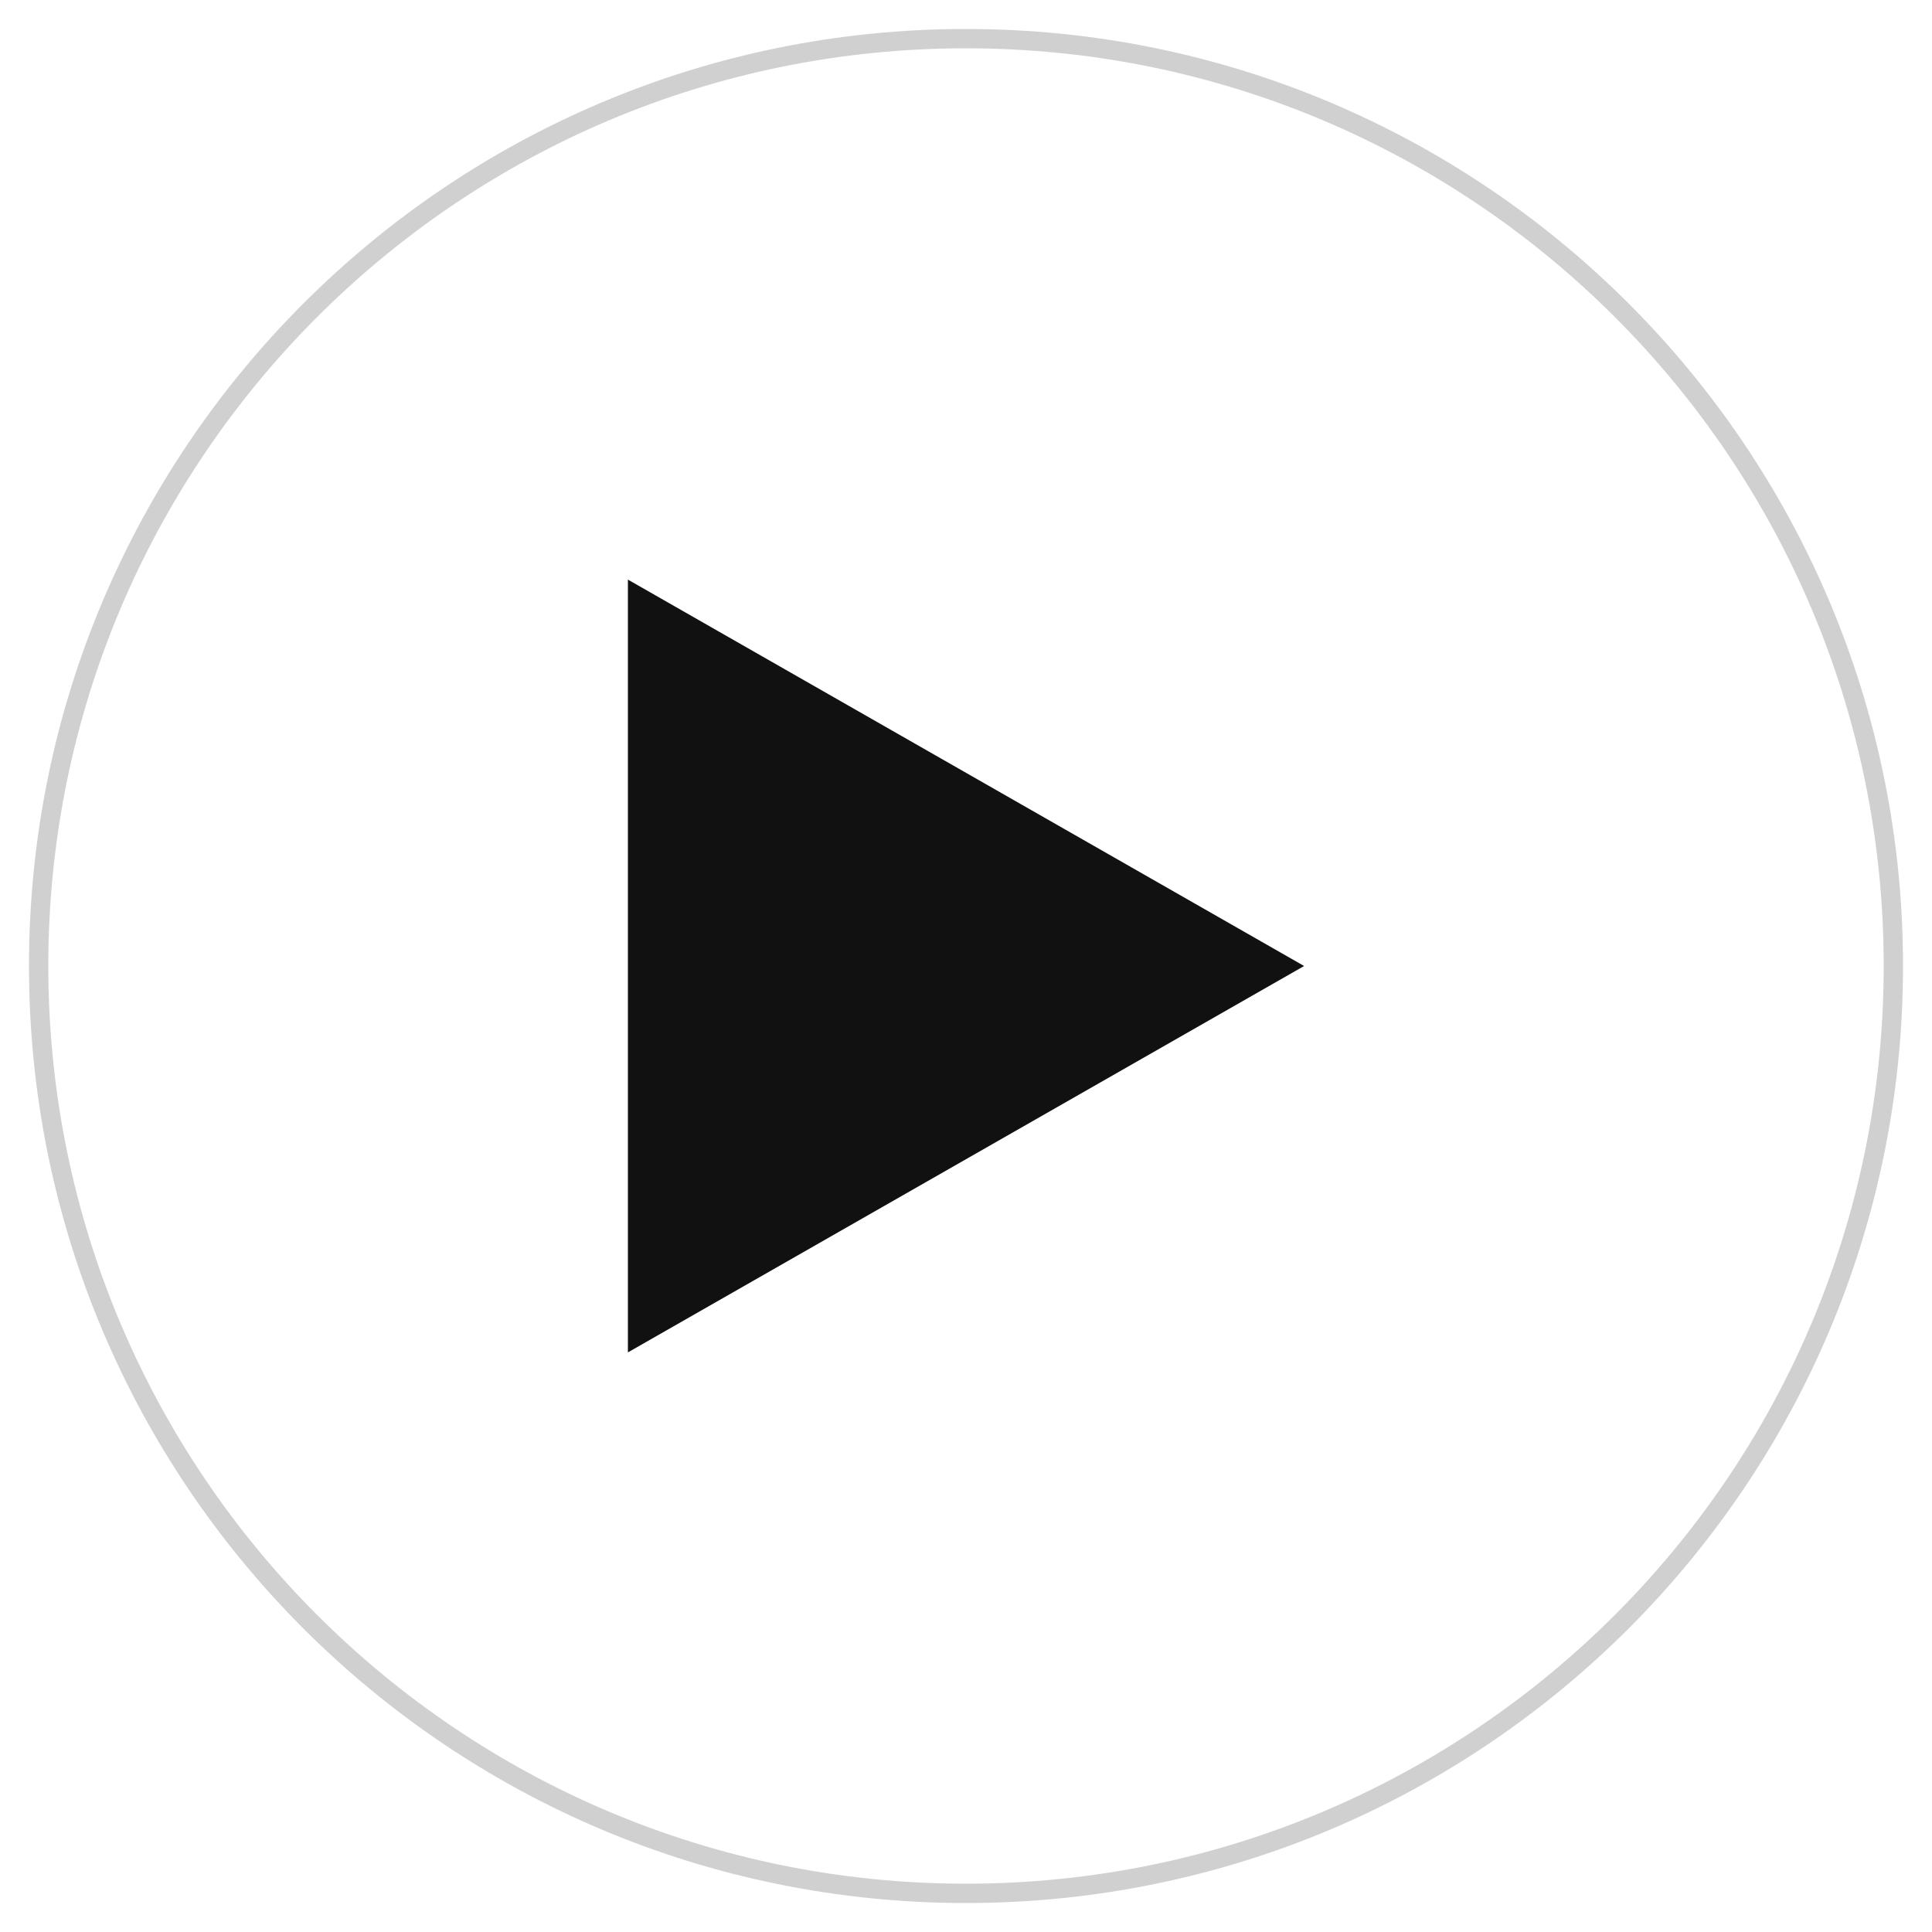
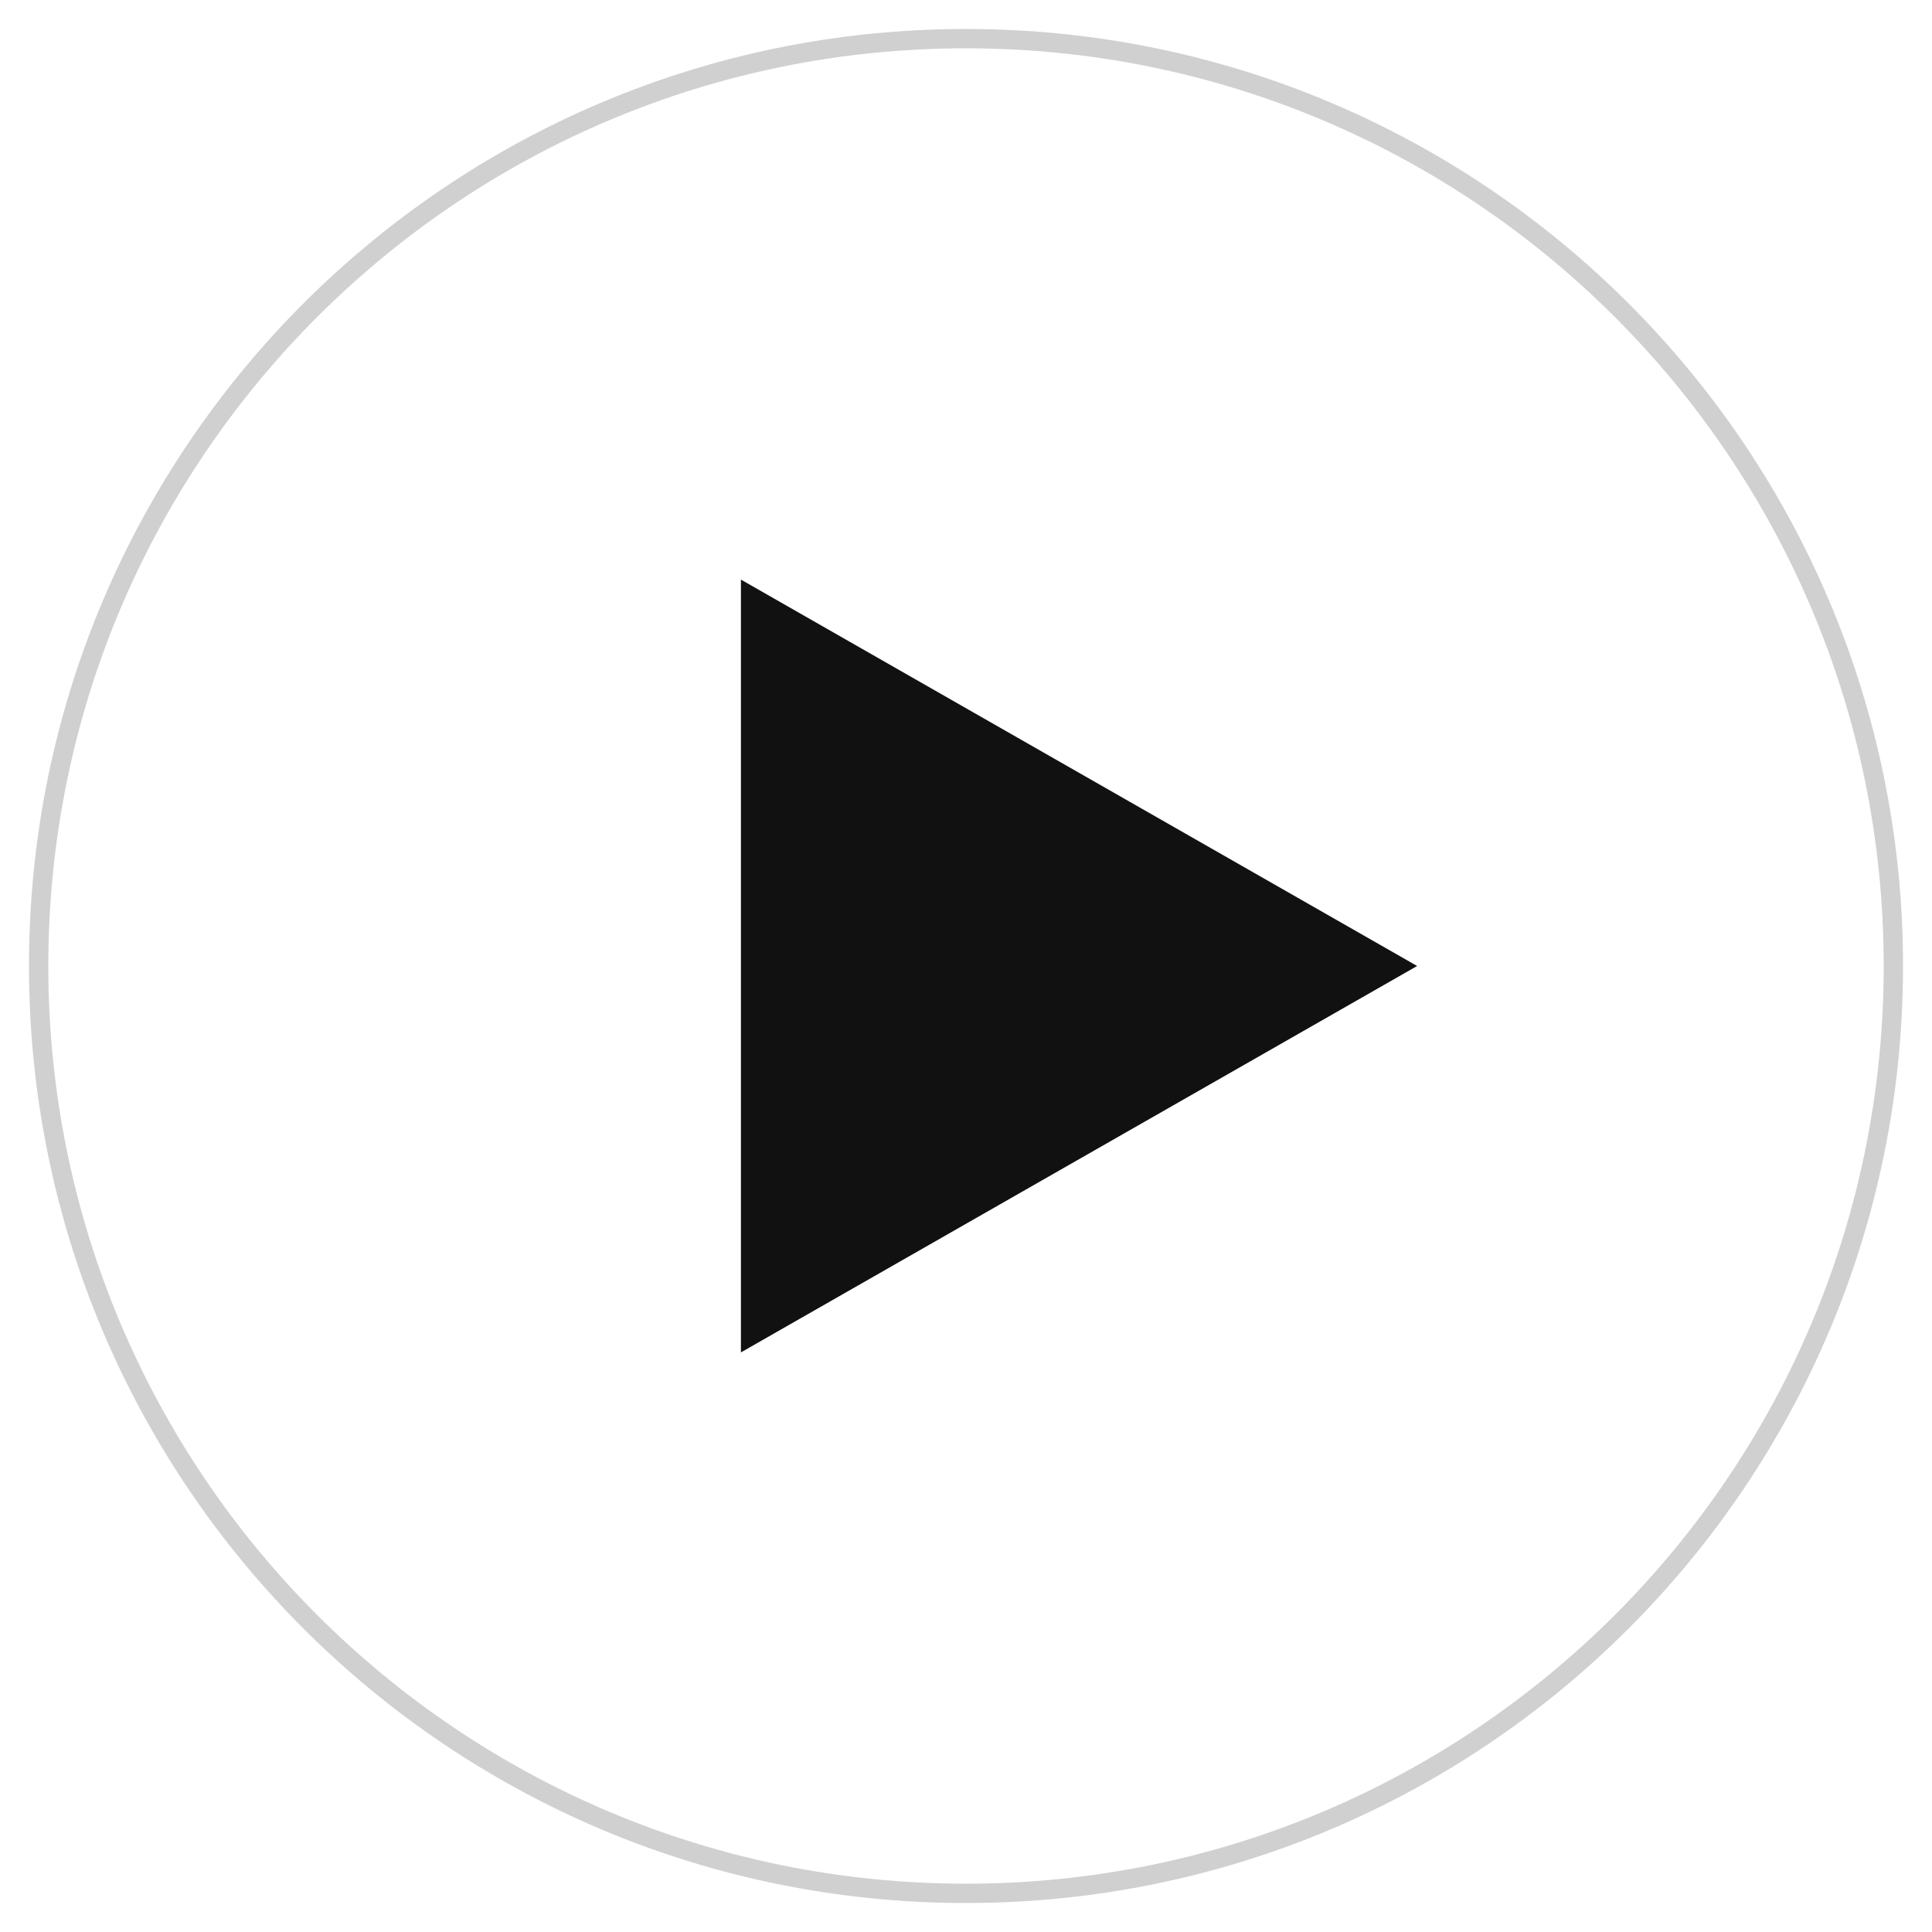
<svg xmlns="http://www.w3.org/2000/svg" width="200" height="200" viewBox="0 0 200 200">
  <rect width="100%" height="100%" fill="white" />
  <circle cx="100" cy="100" r="96" fill="none" stroke="#d0d0d0" stroke-width="2" />
-   <polygon points="65.0,60.0 135.0,100.0 65.0,140.0" fill="#111" />
+   <polygon points="76.7,60.0 146.7,100.0 76.7,140.0" fill="#111" />
</svg>
